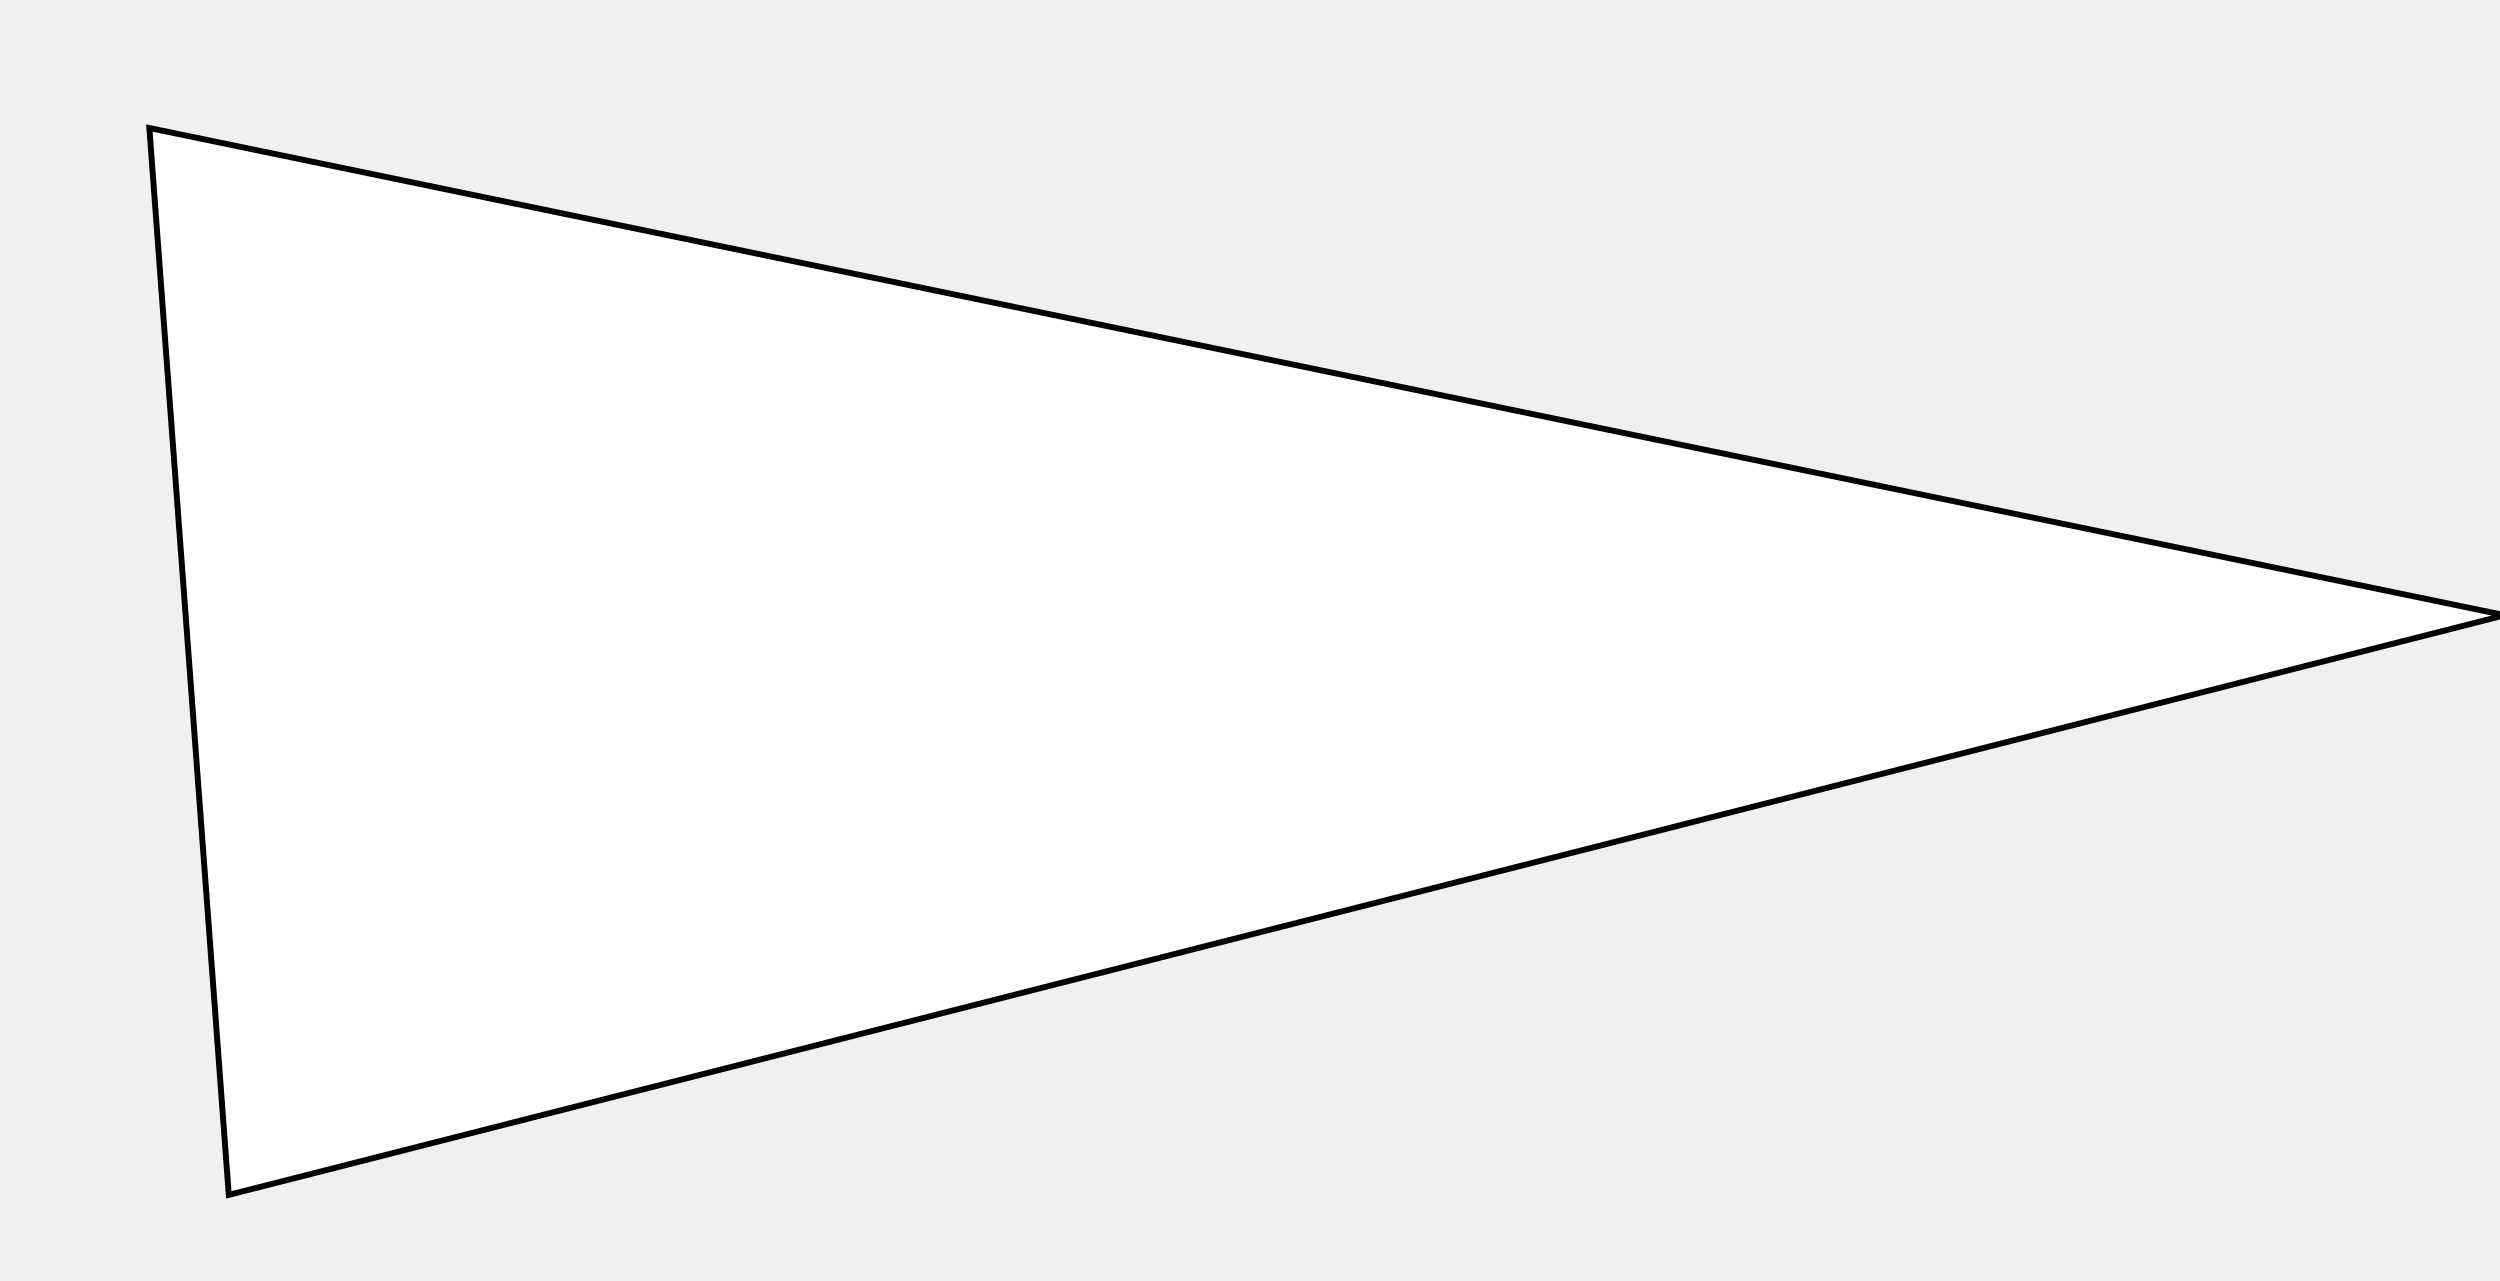
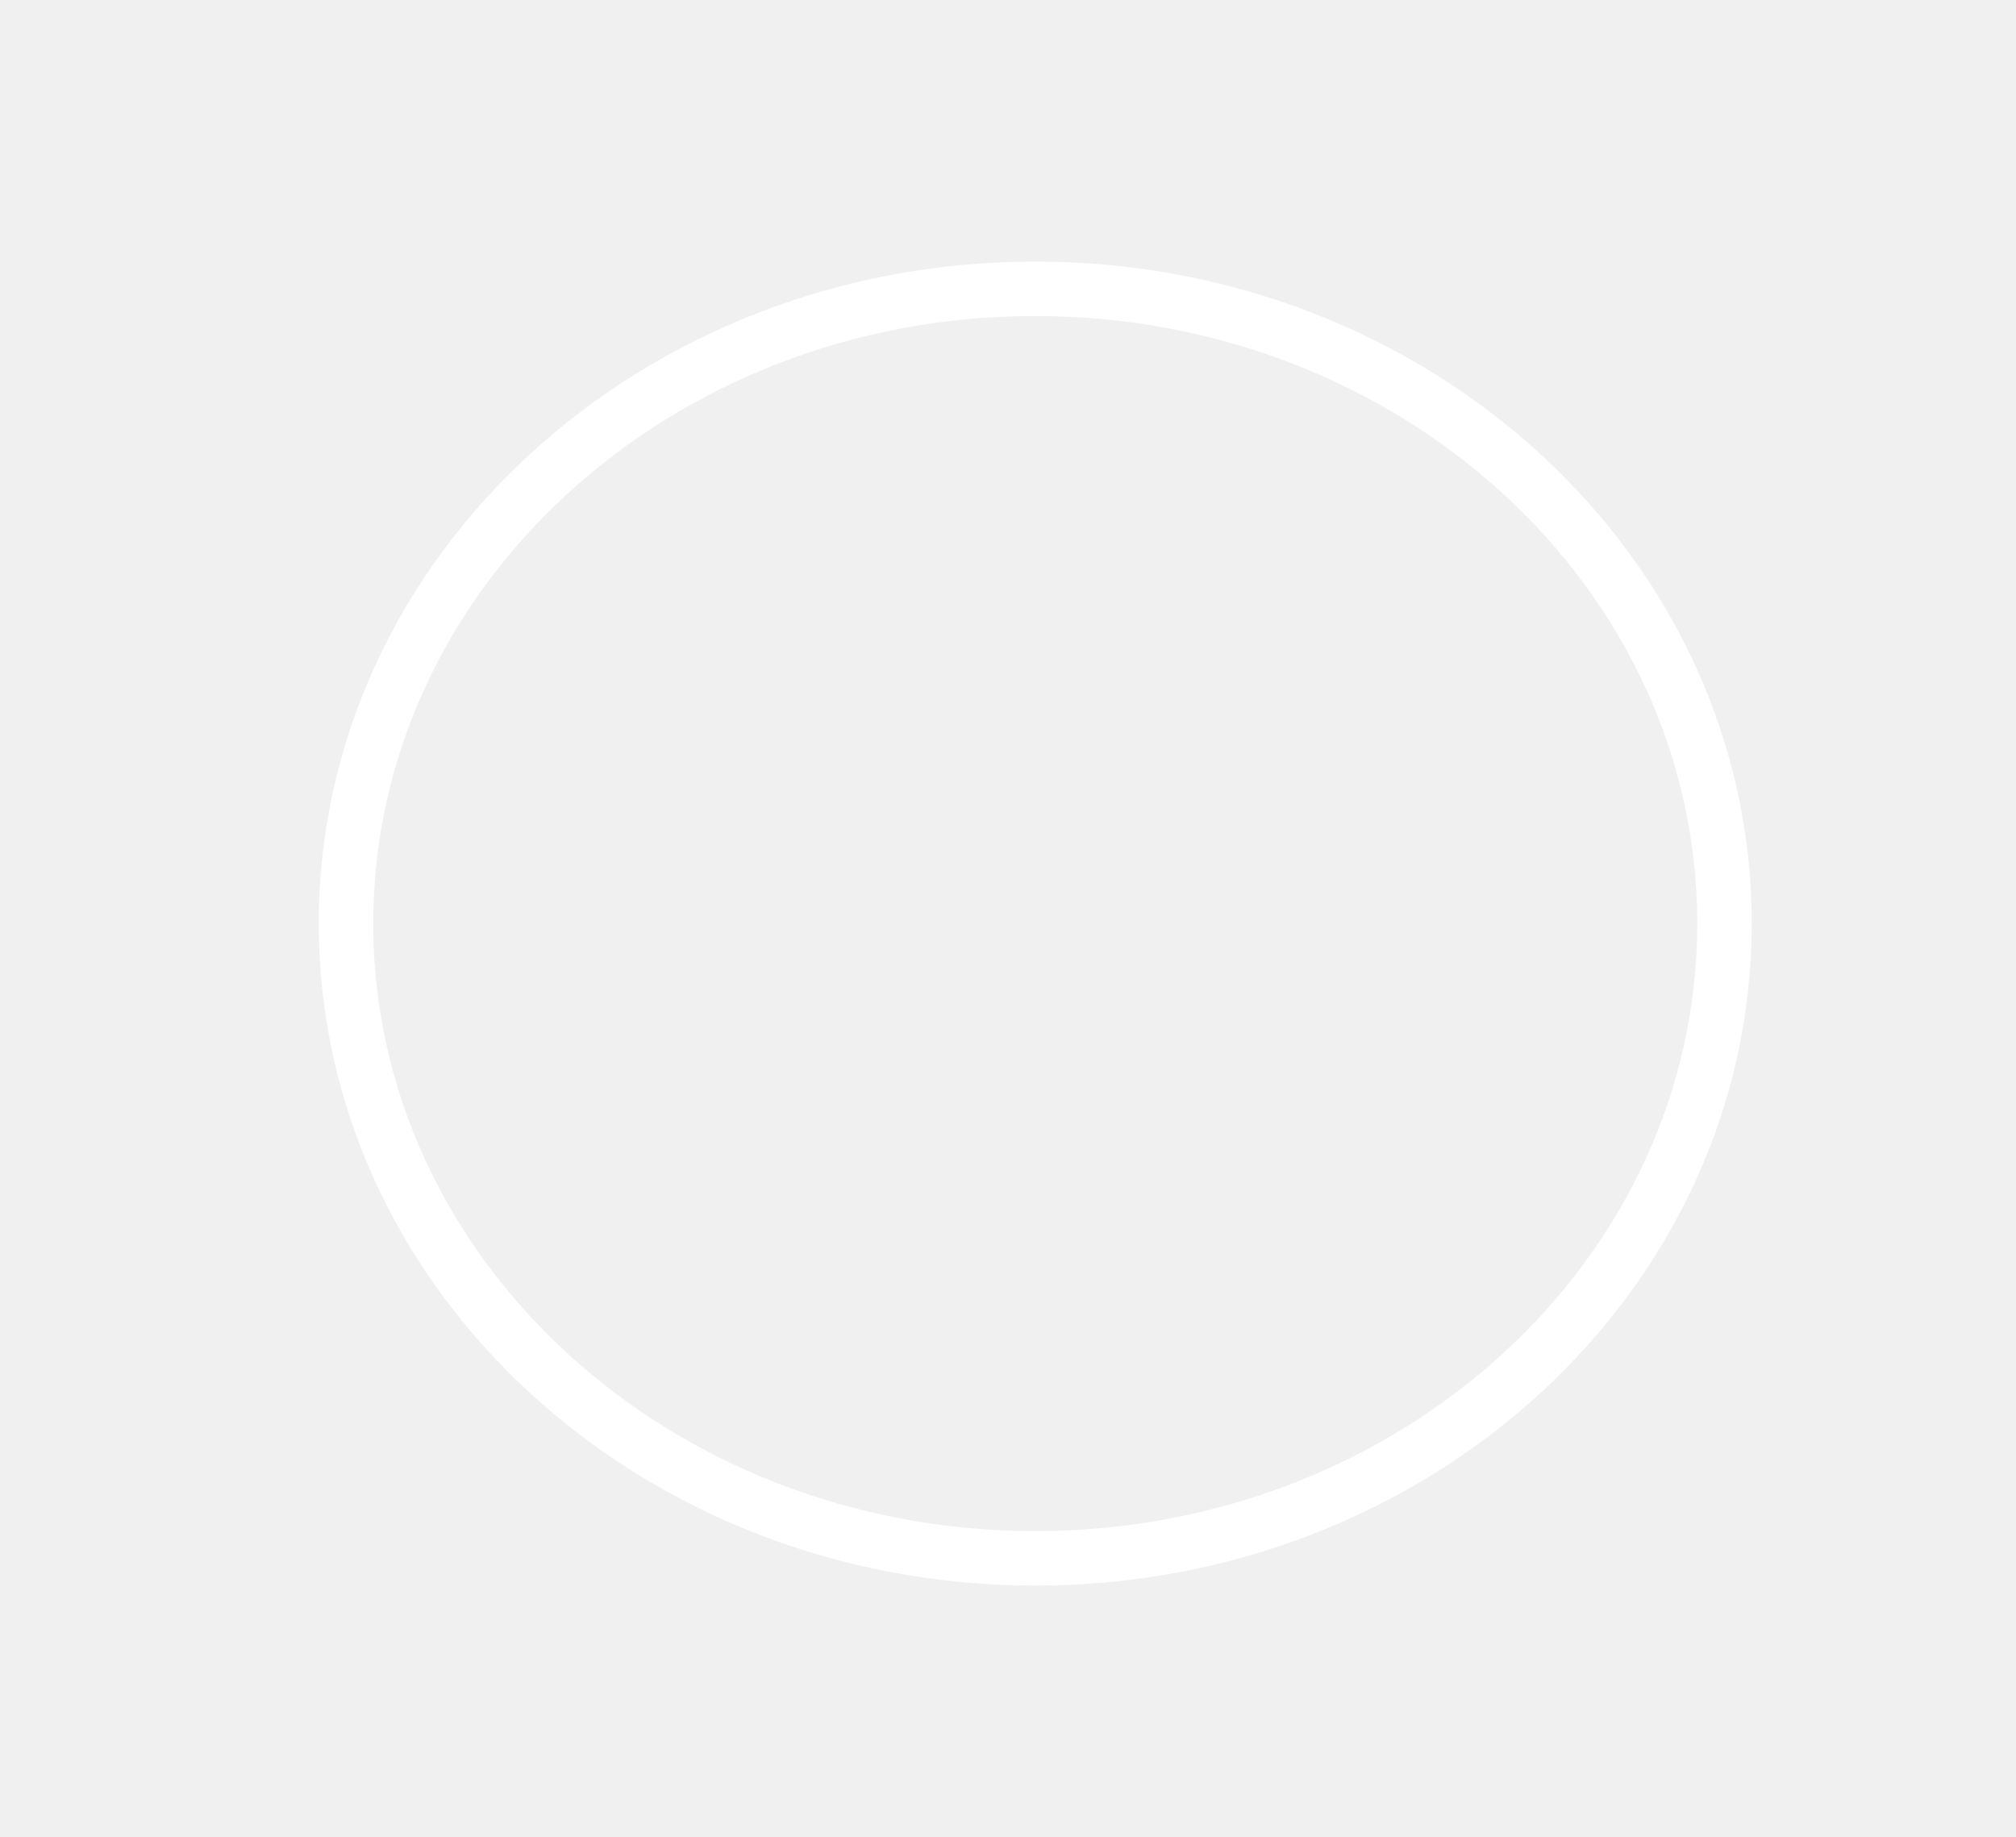
- <svg xmlns="http://www.w3.org/2000/svg" version="1.1" id="Layer_1" x="0px" y="0px" viewBox="0 0 210.9 108" style="enable-background:new 0 0 210.9 108;" xml:space="preserve">
+ <svg xmlns="http://www.w3.org/2000/svg" version="1.1" id="Layer_1" x="0px" y="0px" viewBox="0 0 74 67.4" style="enable-background:new 0 0 74 67.4;" xml:space="preserve">
  <style type="text/css">
- 	.st0{fill:#FFFFFF;stroke:#000000;stroke-width:0.5;stroke-miterlimit:10;}
+ 	.st0{fill:none;stroke:#FFFFFF;stroke-width:2;stroke-miterlimit:10;}
</style>
-   <polygon class="st0" points="12.6,10.8 211.3,51.9 19.3,100.8 " />
+   <ellipse class="st0" cx="38" cy="33.9" rx="25.3" ry="23.3" />
</svg>
